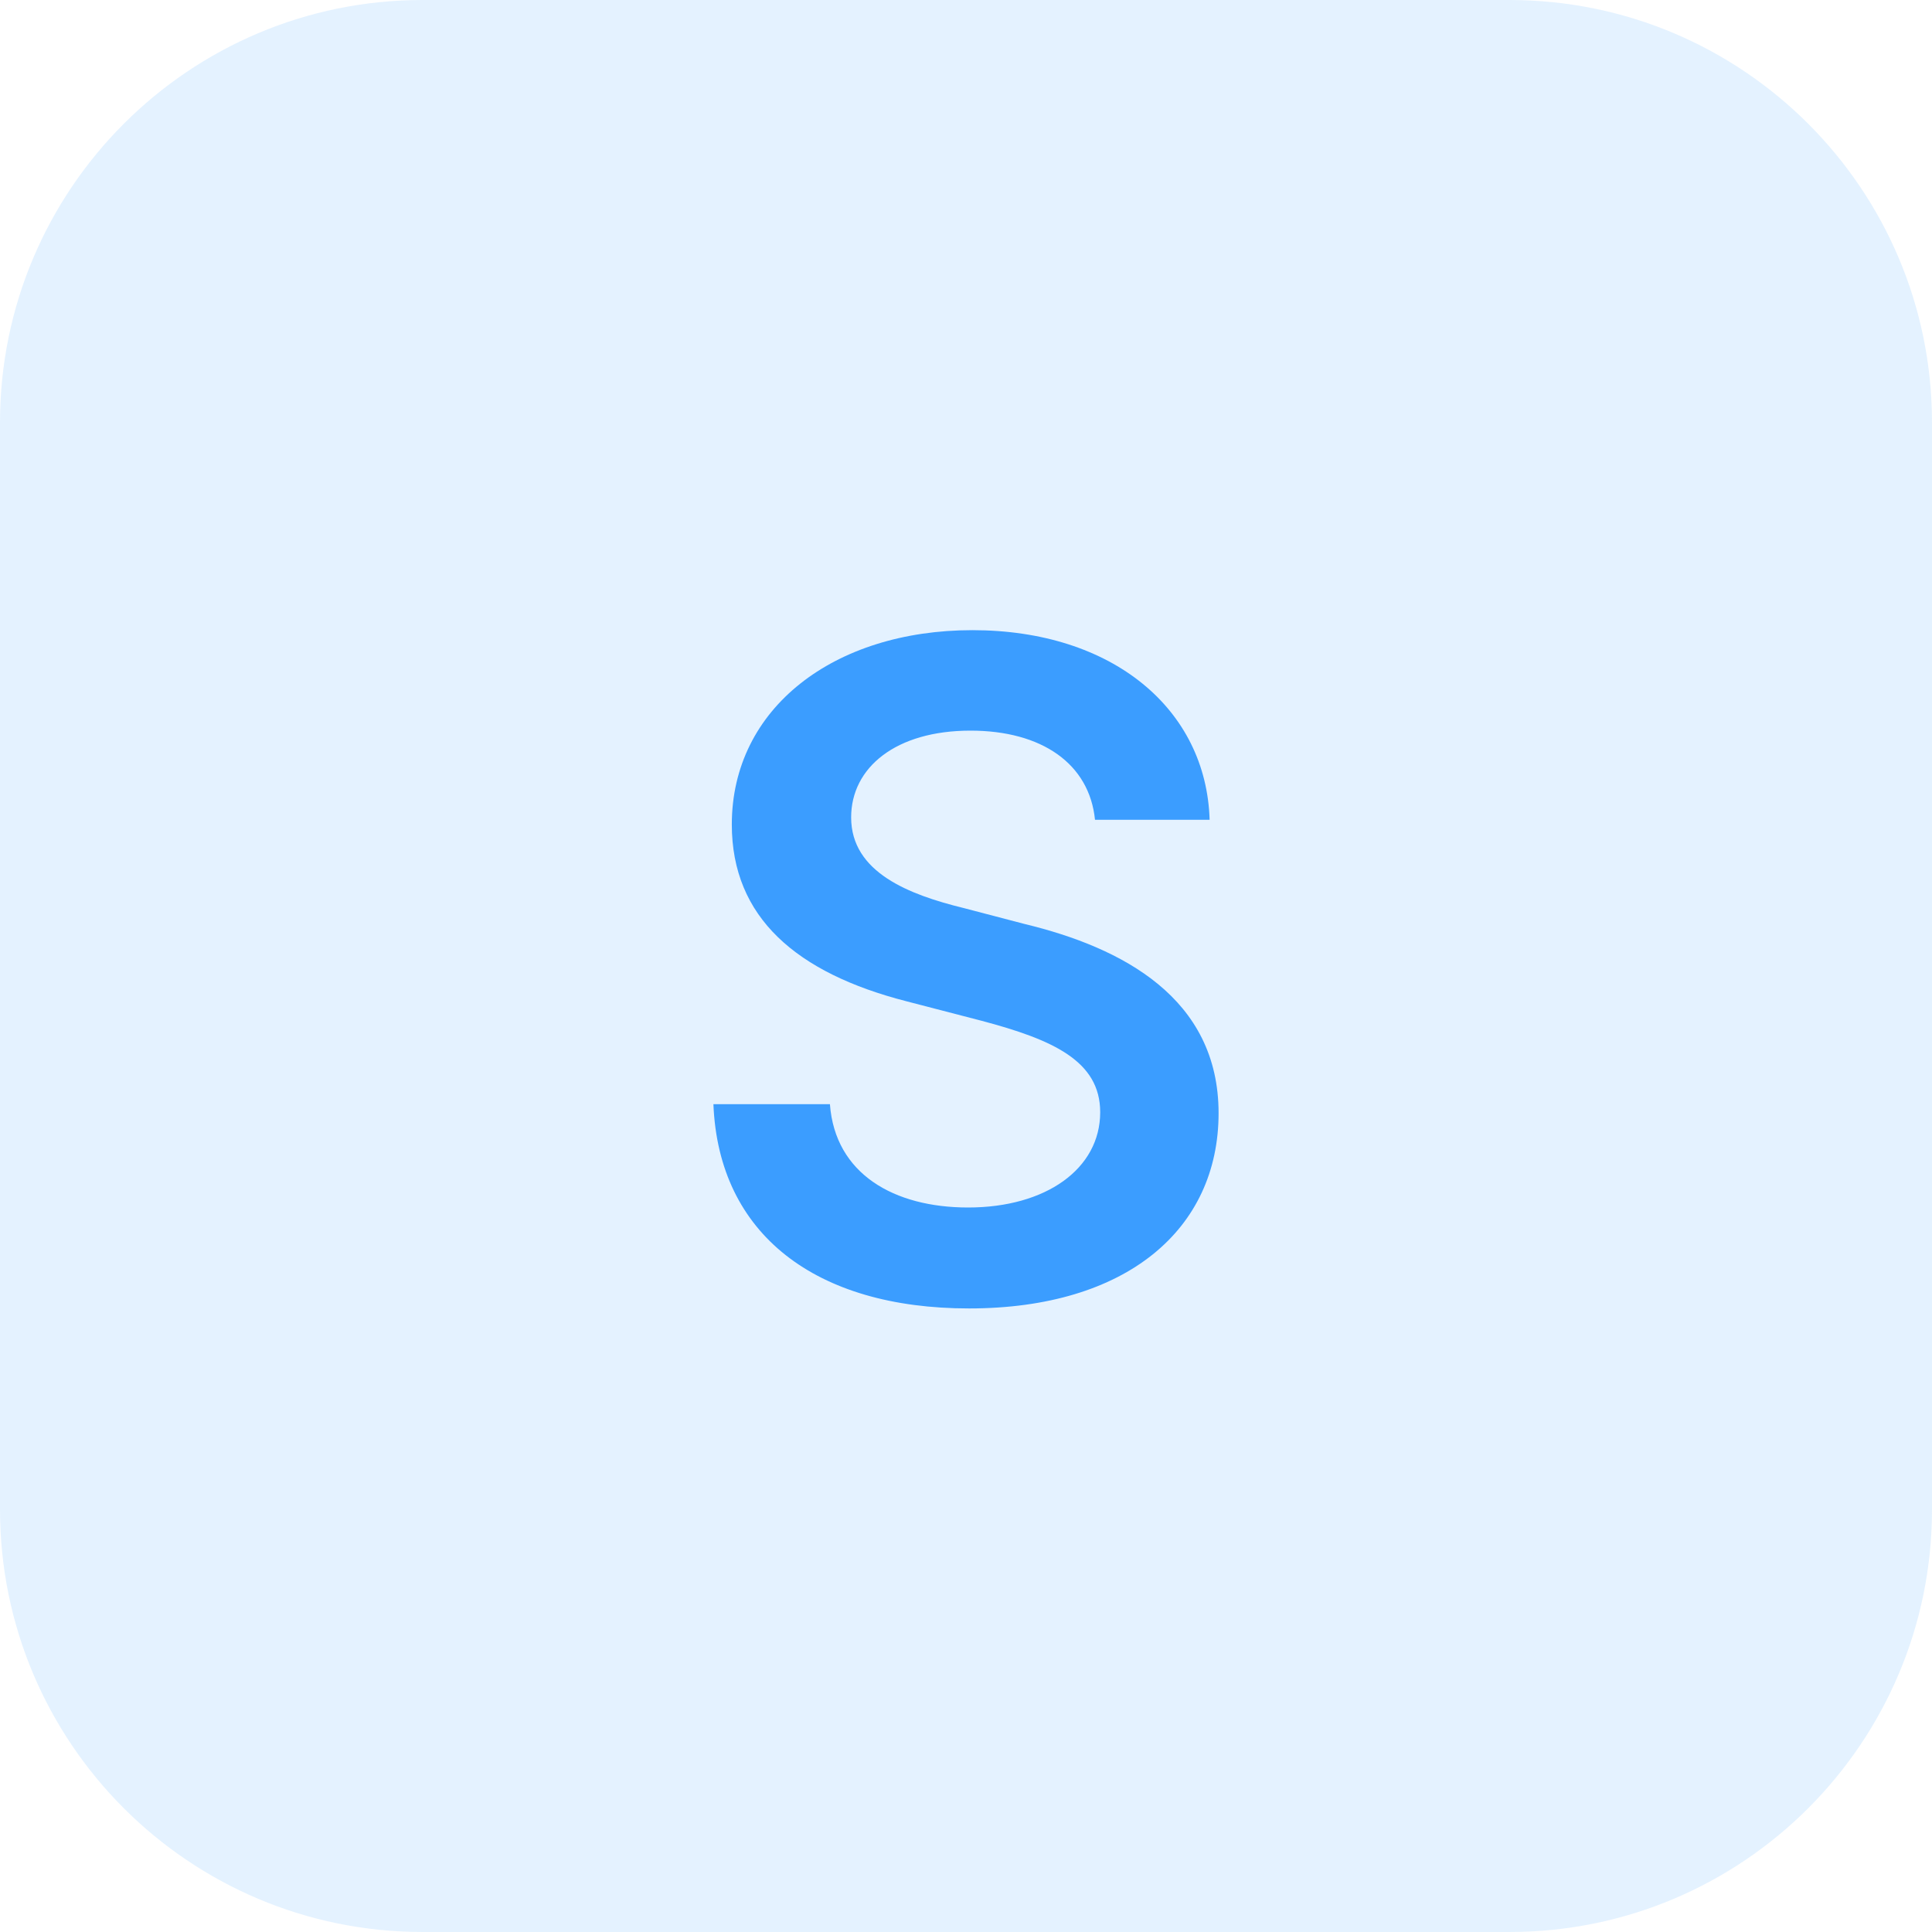
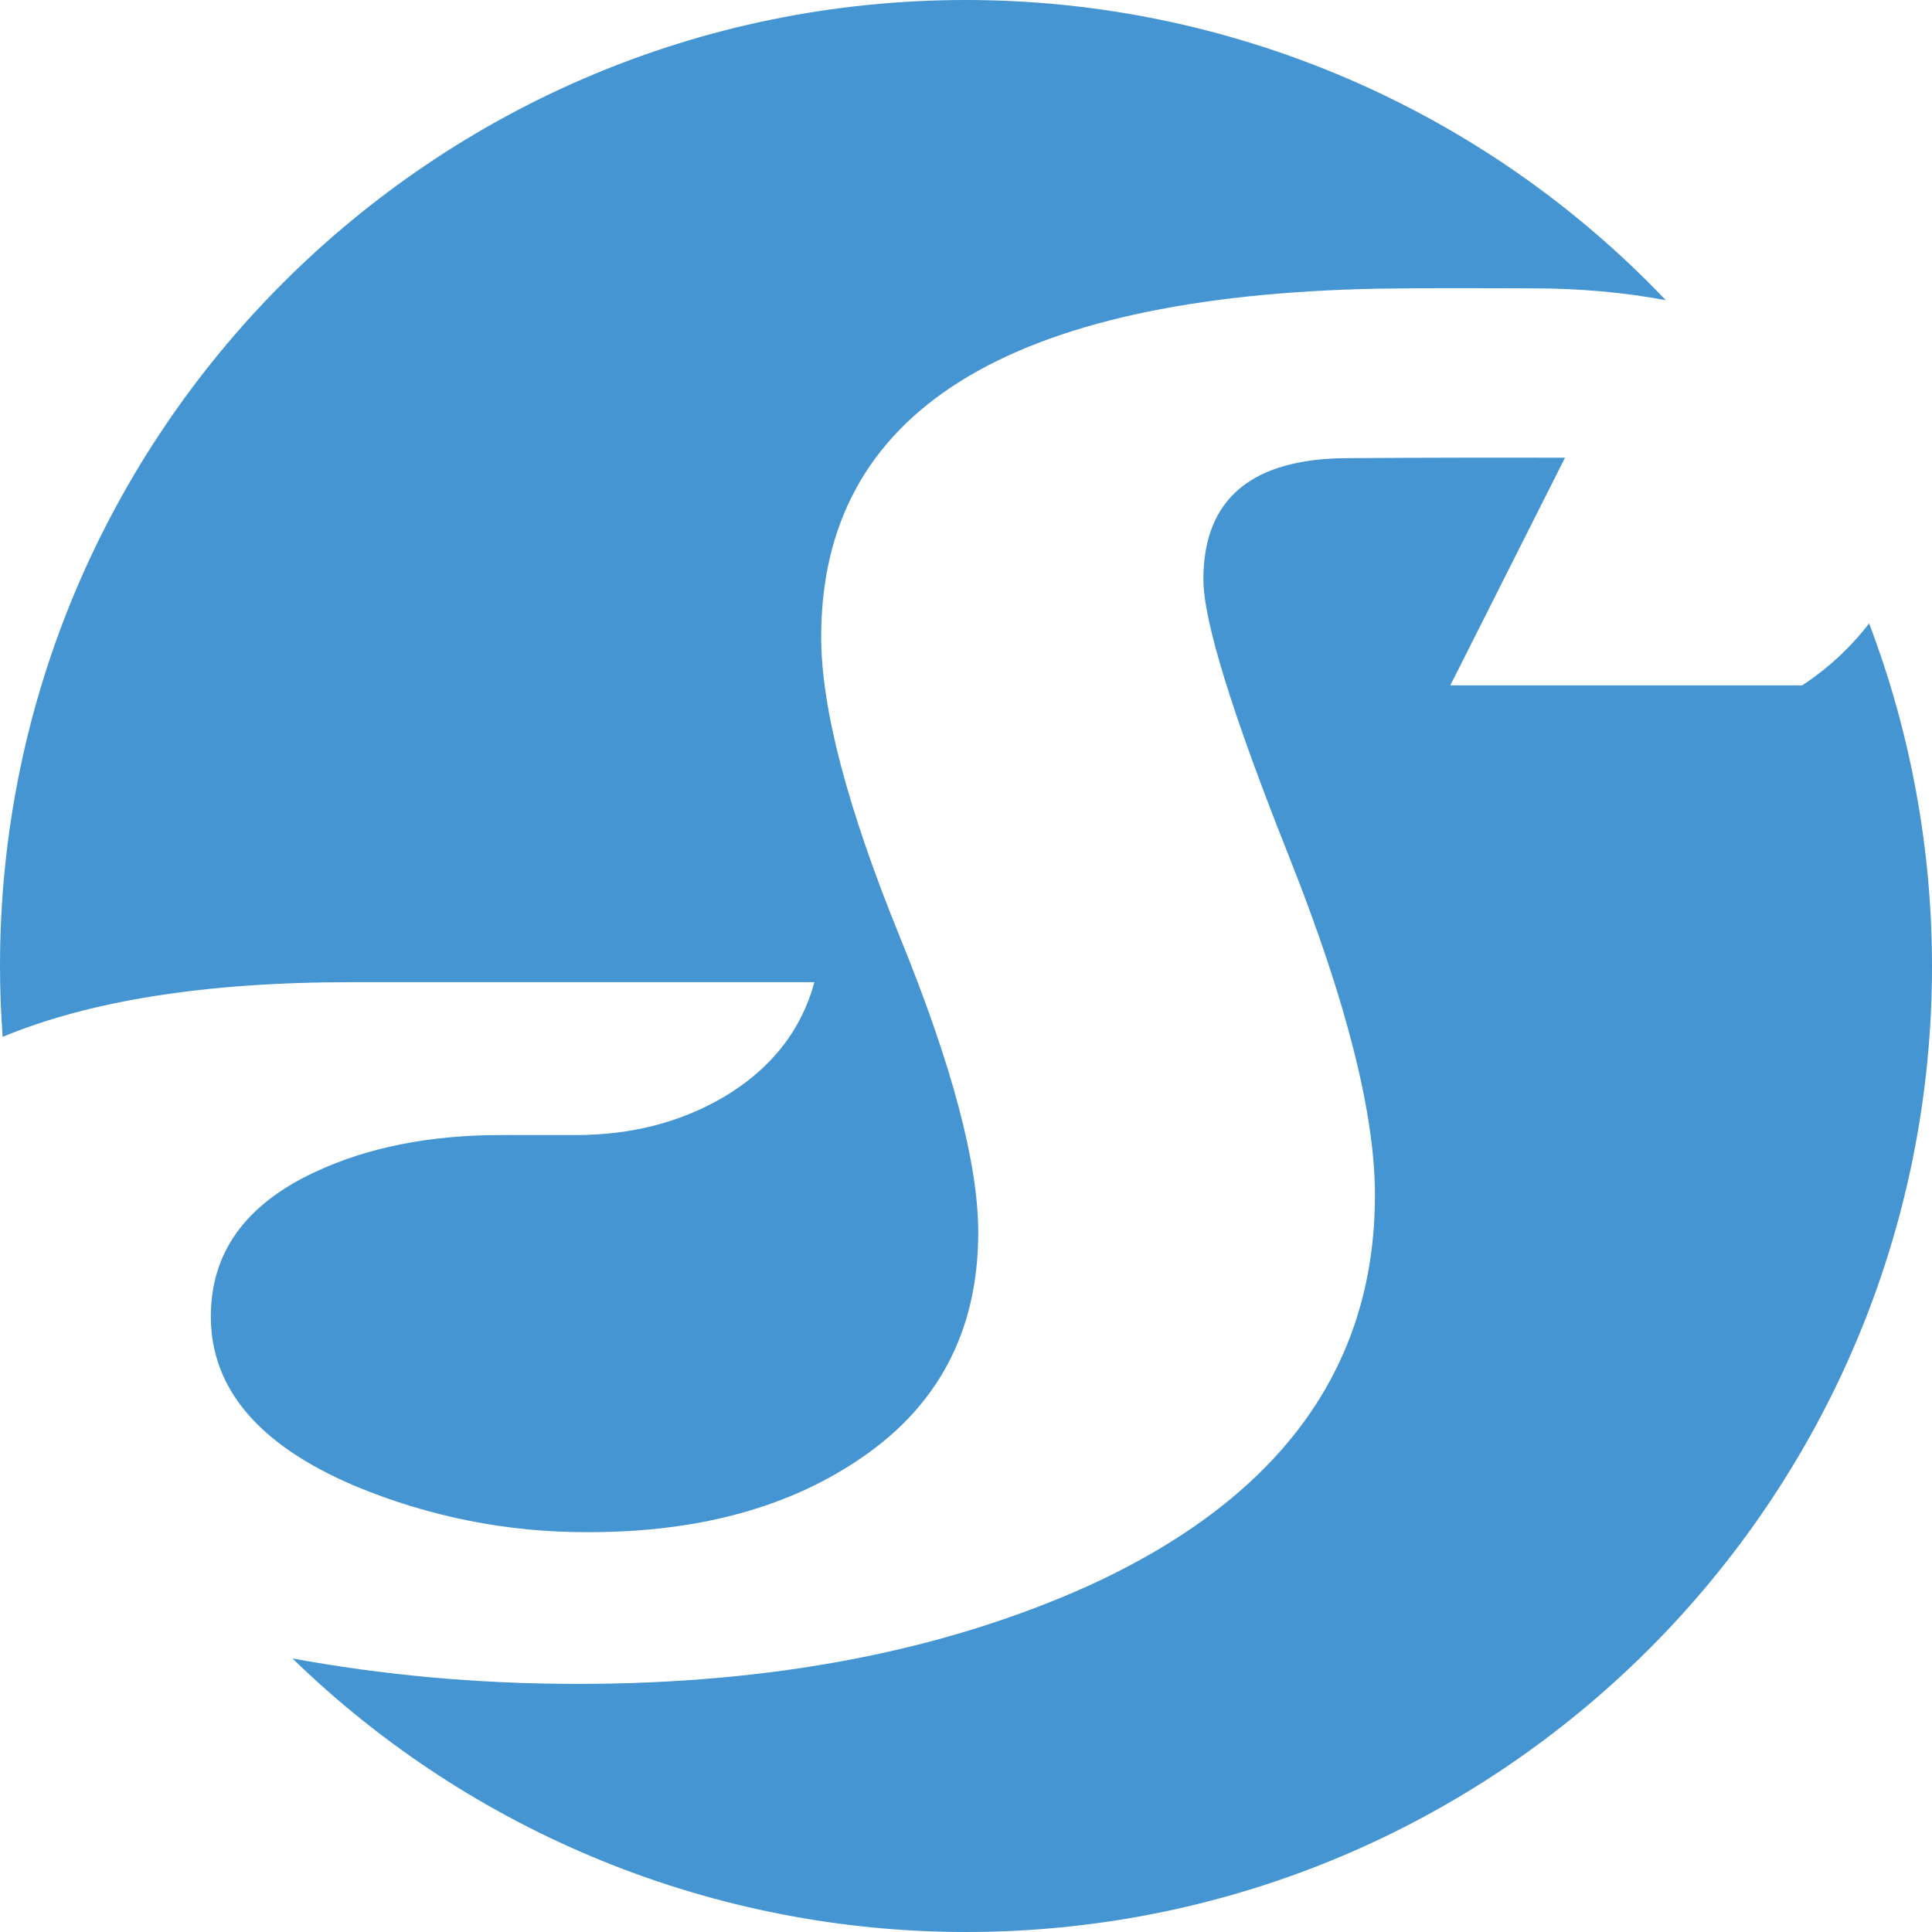
- <svg xmlns="http://www.w3.org/2000/svg" viewBox="0 0 64 64" width="64" height="64" role="img" aria-label="Shelly">
-   <rect width="64" height="64" rx="14" fill="#3B9DFF" fill-opacity="0.14" />
-   <text x="32" y="43" text-anchor="middle" font-family="Geist, Inter, system-ui, sans-serif" font-size="30" font-weight="600" letter-spacing="-1" fill="#3B9DFF">S</text>
+ <svg xmlns="http://www.w3.org/2000/svg" fill="#4495D1" role="img" viewBox="0 0 24 24">
+   <path d="M12 0C5.373 0 0 5.373 0 12a12 12 0 0 0 .033.88c1.07-.443 2.495-.679 4.322-.679h5.762c-.167.61-.548 1.087-1.142 1.436-.532.308-1.14.463-1.823.463h-.927c-.89 0-1.663.154-2.32.463-.859.403-1.286 1-1.286 1.789 0 .893.59 1.594 1.774 2.1a7.423 7.423 0 0 0 2.927.581c1.318 0 2.416-.29 3.297-.867 1.024-.664 1.535-1.616 1.535-2.857 0-.854-.325-2.08-.976-3.676-.65-1.597-.975-2.837-.975-3.723 0-2.79 2.305-4.233 6.916-4.324.641-.01 1.337-.005 1.916-.004.593 0 1.144.05 1.66.147A12 12 0 0 0 12 0zm4.758 5.691c-1.206 0-1.809.502-1.809 1.506 0 .514.356 1.665 1.067 3.451.71 1.787 1.064 3.186 1.064 4.198 0 2.166-1.202 3.791-3.607 4.875-1.794.797-3.892 1.197-6.297 1.197-1.268 0-2.442-.114-3.543-.316A12 12 0 0 0 12 24c6.627 0 12-5.373 12-12a12 12 0 0 0-.781-4.256 3.404 3.404 0 0 1-.832.77h-4.371l1.425-2.828a299.94 299.94 0 0 0-2.683.005Z" />
</svg>
